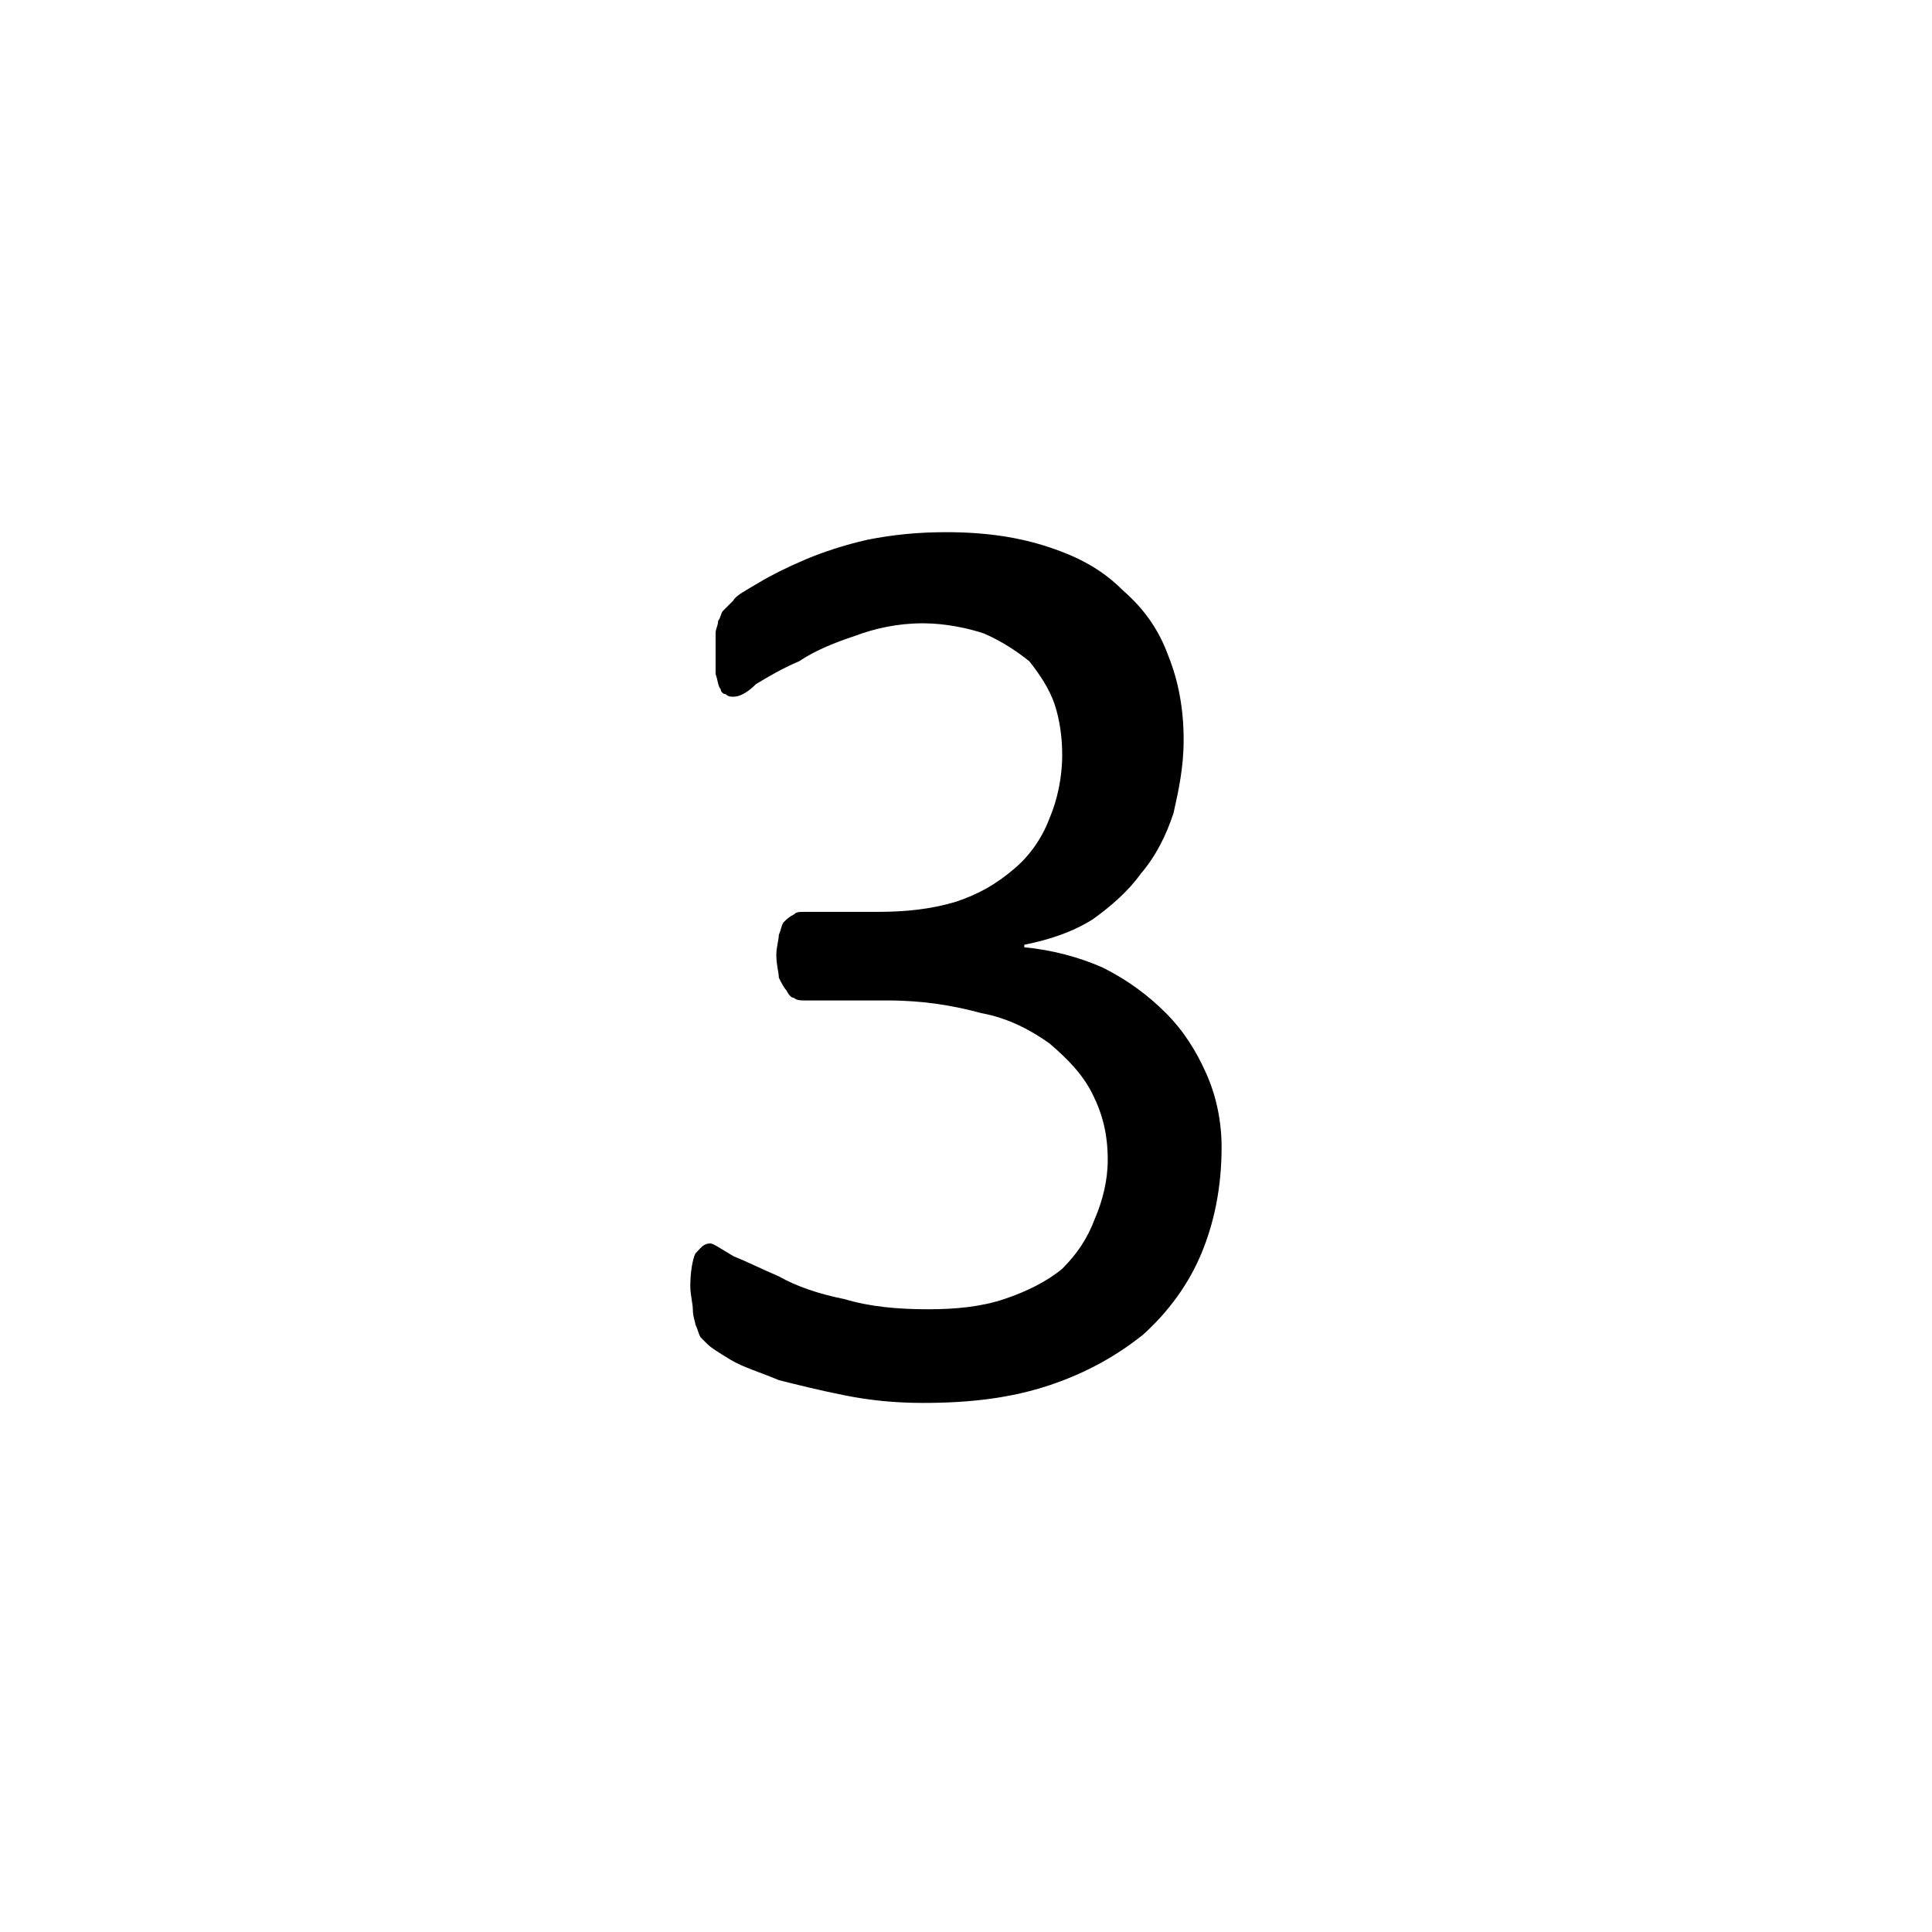
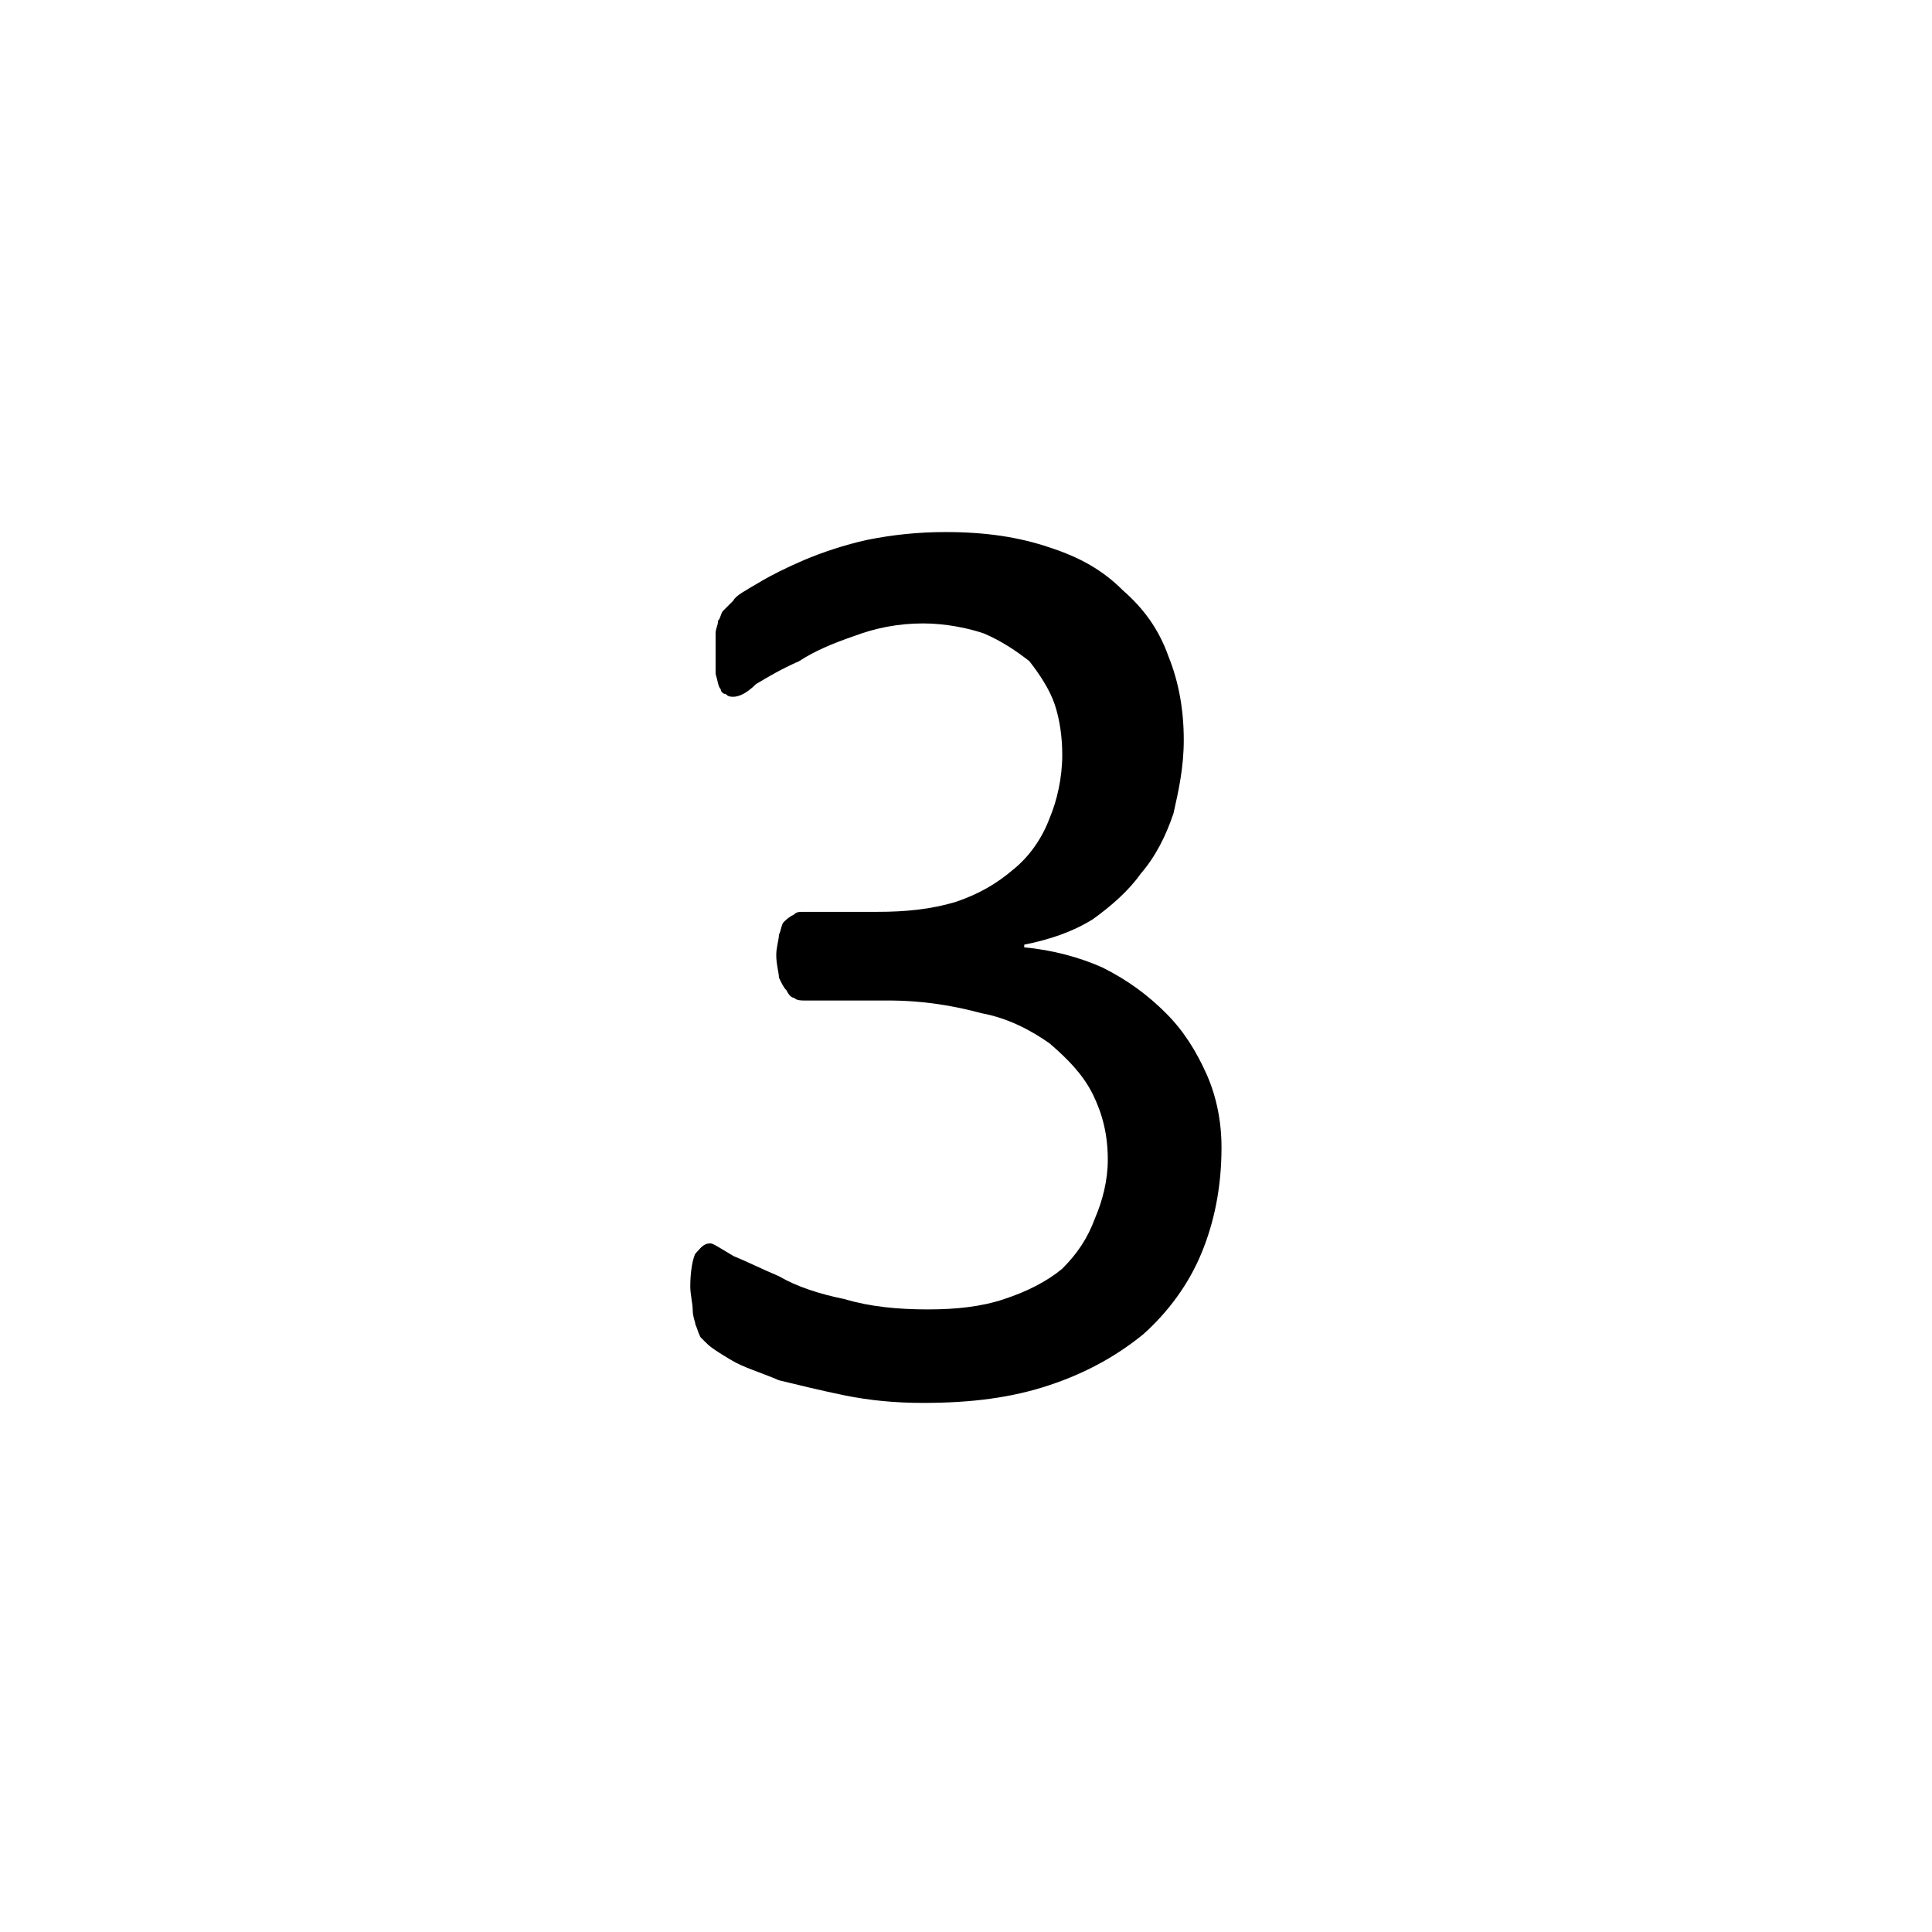
- <svg xmlns="http://www.w3.org/2000/svg" width="100%" height="100%" viewBox="0 0 28 28" version="1.1" xml:space="preserve" style="fill-rule:evenodd;clip-rule:evenodd;stroke-linejoin:round;stroke-miterlimit:2;">
-   <g transform="matrix(0.0366668,0,0,0.0366848,-1.32576,-1.27509)">
-     <g id="CorelEMF">
-       <path d="M519,488C519,504 516,518 511,530C506,542 498,553 488,562C478,570 466,577 451,582C436,587 420,589 401,589C390,589 380,588 370,586C360,584 352,582 344,580C337,577 330,575 325,572C320,569 317,567 316,566C315,565 314,564 313,563C312,561 312,560 311,558C311,557 310,555 310,552C310,550 309,546 309,543C309,537 310,532 311,530C313,528 314,526 317,526C318,526 321,528 326,531C331,533 337,536 344,539C351,543 360,546 370,548C380,551 391,552 403,552C414,552 424,551 433,548C442,545 450,541 456,536C462,530 466,524 469,516C472,509 474,501 474,493C474,483 472,475 468,467C464,459 458,453 451,447C444,442 435,437 424,435C413,432 401,430 387,430L354,430C353,430 351,430 350,429C349,429 348,428 347,426C346,425 345,423 344,421C344,419 343,416 343,412C343,409 344,406 344,404C345,402 345,400 346,399C347,398 348,397 350,396C351,395 352,395 354,395L383,395C394,395 404,394 414,391C423,388 430,384 437,378C443,373 448,366 451,358C454,351 456,342 456,333C456,326 455,319 453,313C451,307 447,301 443,296C438,292 432,288 425,285C419,283 410,281 401,281C391,281 382,283 374,286C365,289 358,292 352,296C345,299 340,302 335,305C331,309 328,310 326,310C325,310 324,310 323,309C322,309 321,308 321,307C320,306 320,304 319,301L319,285C319,283 320,282 320,280C321,279 321,277 322,276C323,275 324,274 326,272C327,270 331,268 336,265C341,262 347,259 354,256C361,253 370,250 379,248C389,246 399,245 410,245C426,245 439,247 451,251C463,255 472,260 480,268C488,275 494,283 498,294C502,304 504,315 504,327C504,338 502,347 500,356C497,365 493,373 487,380C482,387 475,393 468,398C460,403 451,406 441,408L441,409C452,410 463,413 472,417C482,422 490,428 497,435C504,442 509,450 513,459C517,468 519,478 519,488Z" style="fill-rule:nonzero;" />
-     </g>
+ <svg xmlns="http://www.w3.org/2000/svg" width="28pt" height="28pt" viewBox="0 0 28 28" version="1.1">
+   <g id="surface1">
+     <path style=" stroke:none;fill-rule:nonzero;fill:rgb(0%,0%,0%);fill-opacity:1;" d="M 17.703 16.629 C 17.703 17.215 17.594 17.727 17.41 18.168 C 17.227 18.609 16.934 19.012 16.566 19.34 C 16.199 19.637 15.762 19.891 15.211 20.074 C 14.66 20.258 14.074 20.332 13.379 20.332 C 12.973 20.332 12.609 20.297 12.242 20.223 C 11.875 20.148 11.582 20.074 11.289 20.004 C 11.031 19.891 10.773 19.82 10.59 19.707 C 10.406 19.598 10.297 19.523 10.262 19.488 C 10.223 19.453 10.188 19.414 10.152 19.379 C 10.113 19.305 10.113 19.27 10.078 19.195 C 10.078 19.16 10.039 19.086 10.039 18.977 C 10.039 18.902 10.004 18.754 10.004 18.645 C 10.004 18.426 10.039 18.242 10.078 18.168 C 10.152 18.094 10.188 18.02 10.297 18.02 C 10.336 18.02 10.445 18.094 10.629 18.203 C 10.812 18.277 11.031 18.387 11.289 18.496 C 11.543 18.645 11.875 18.754 12.242 18.828 C 12.609 18.938 13.012 18.977 13.449 18.977 C 13.855 18.977 14.223 18.938 14.551 18.828 C 14.883 18.719 15.176 18.57 15.395 18.387 C 15.613 18.168 15.762 17.949 15.871 17.652 C 15.98 17.398 16.055 17.105 16.055 16.809 C 16.055 16.445 15.98 16.148 15.836 15.855 C 15.688 15.562 15.469 15.344 15.211 15.121 C 14.953 14.941 14.625 14.758 14.223 14.684 C 13.816 14.574 13.379 14.5 12.863 14.5 L 11.652 14.5 C 11.617 14.5 11.543 14.5 11.508 14.461 C 11.473 14.461 11.434 14.426 11.398 14.352 C 11.359 14.316 11.324 14.242 11.289 14.168 C 11.289 14.098 11.25 13.984 11.25 13.84 C 11.25 13.73 11.289 13.617 11.289 13.547 C 11.324 13.473 11.324 13.398 11.359 13.363 C 11.398 13.324 11.434 13.289 11.508 13.254 C 11.543 13.215 11.582 13.215 11.652 13.215 L 12.719 13.215 C 13.121 13.215 13.488 13.18 13.855 13.07 C 14.184 12.957 14.441 12.812 14.699 12.59 C 14.918 12.41 15.102 12.152 15.211 11.859 C 15.32 11.602 15.395 11.27 15.395 10.941 C 15.395 10.684 15.359 10.426 15.285 10.207 C 15.211 9.988 15.062 9.766 14.918 9.582 C 14.734 9.438 14.516 9.289 14.258 9.18 C 14.039 9.105 13.707 9.035 13.379 9.035 C 13.012 9.035 12.68 9.105 12.387 9.215 C 12.059 9.328 11.801 9.438 11.582 9.582 C 11.324 9.695 11.141 9.805 10.957 9.914 C 10.812 10.059 10.699 10.098 10.629 10.098 C 10.59 10.098 10.555 10.098 10.52 10.059 C 10.48 10.059 10.445 10.023 10.445 9.988 C 10.406 9.949 10.406 9.879 10.371 9.766 L 10.371 9.18 C 10.371 9.105 10.406 9.07 10.406 8.996 C 10.445 8.961 10.445 8.887 10.48 8.852 C 10.52 8.812 10.555 8.777 10.629 8.703 C 10.664 8.629 10.812 8.555 10.996 8.445 C 11.176 8.336 11.398 8.227 11.652 8.117 C 11.91 8.008 12.242 7.895 12.57 7.824 C 12.938 7.75 13.305 7.711 13.707 7.711 C 14.293 7.711 14.77 7.785 15.211 7.934 C 15.652 8.078 15.98 8.262 16.273 8.555 C 16.566 8.812 16.789 9.105 16.934 9.512 C 17.082 9.879 17.156 10.281 17.156 10.723 C 17.156 11.125 17.082 11.453 17.008 11.785 C 16.898 12.113 16.75 12.41 16.531 12.664 C 16.348 12.922 16.09 13.141 15.836 13.324 C 15.539 13.508 15.211 13.617 14.844 13.691 L 14.844 13.73 C 15.246 13.766 15.652 13.875 15.98 14.023 C 16.348 14.207 16.641 14.426 16.898 14.684 C 17.156 14.941 17.336 15.234 17.484 15.562 C 17.633 15.895 17.703 16.262 17.703 16.629 Z M 17.703 16.629 " />
  </g>
</svg>
